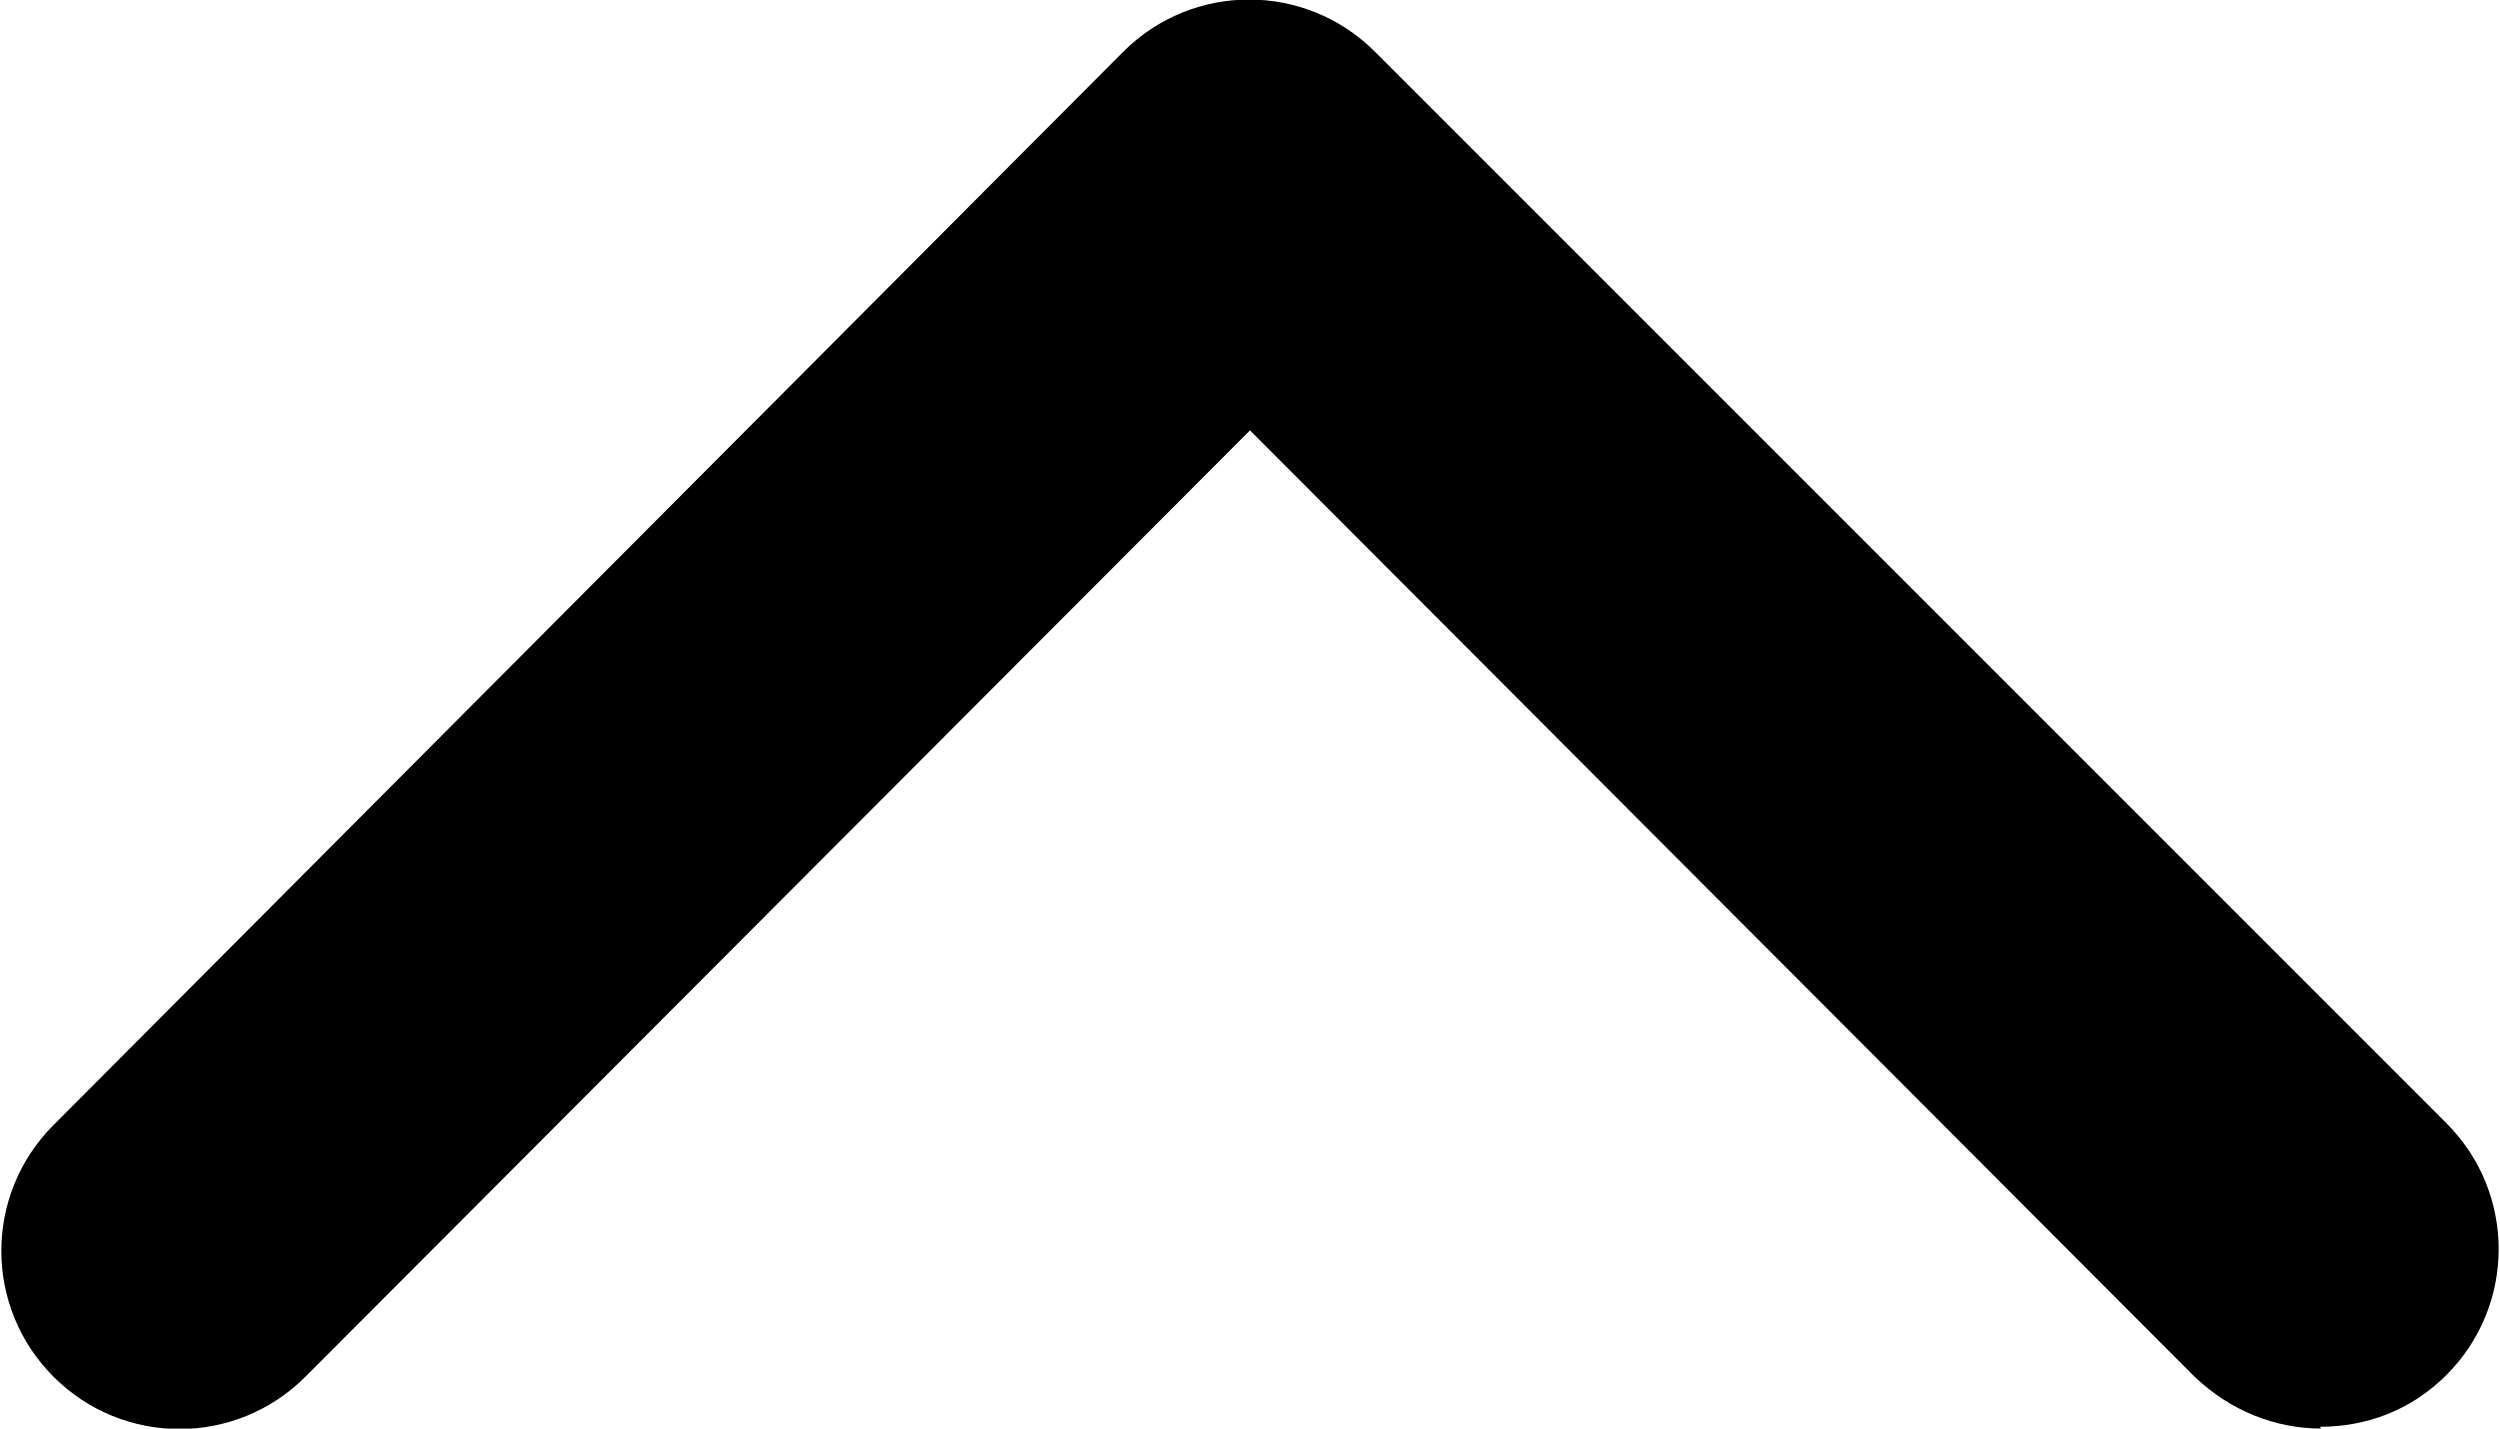
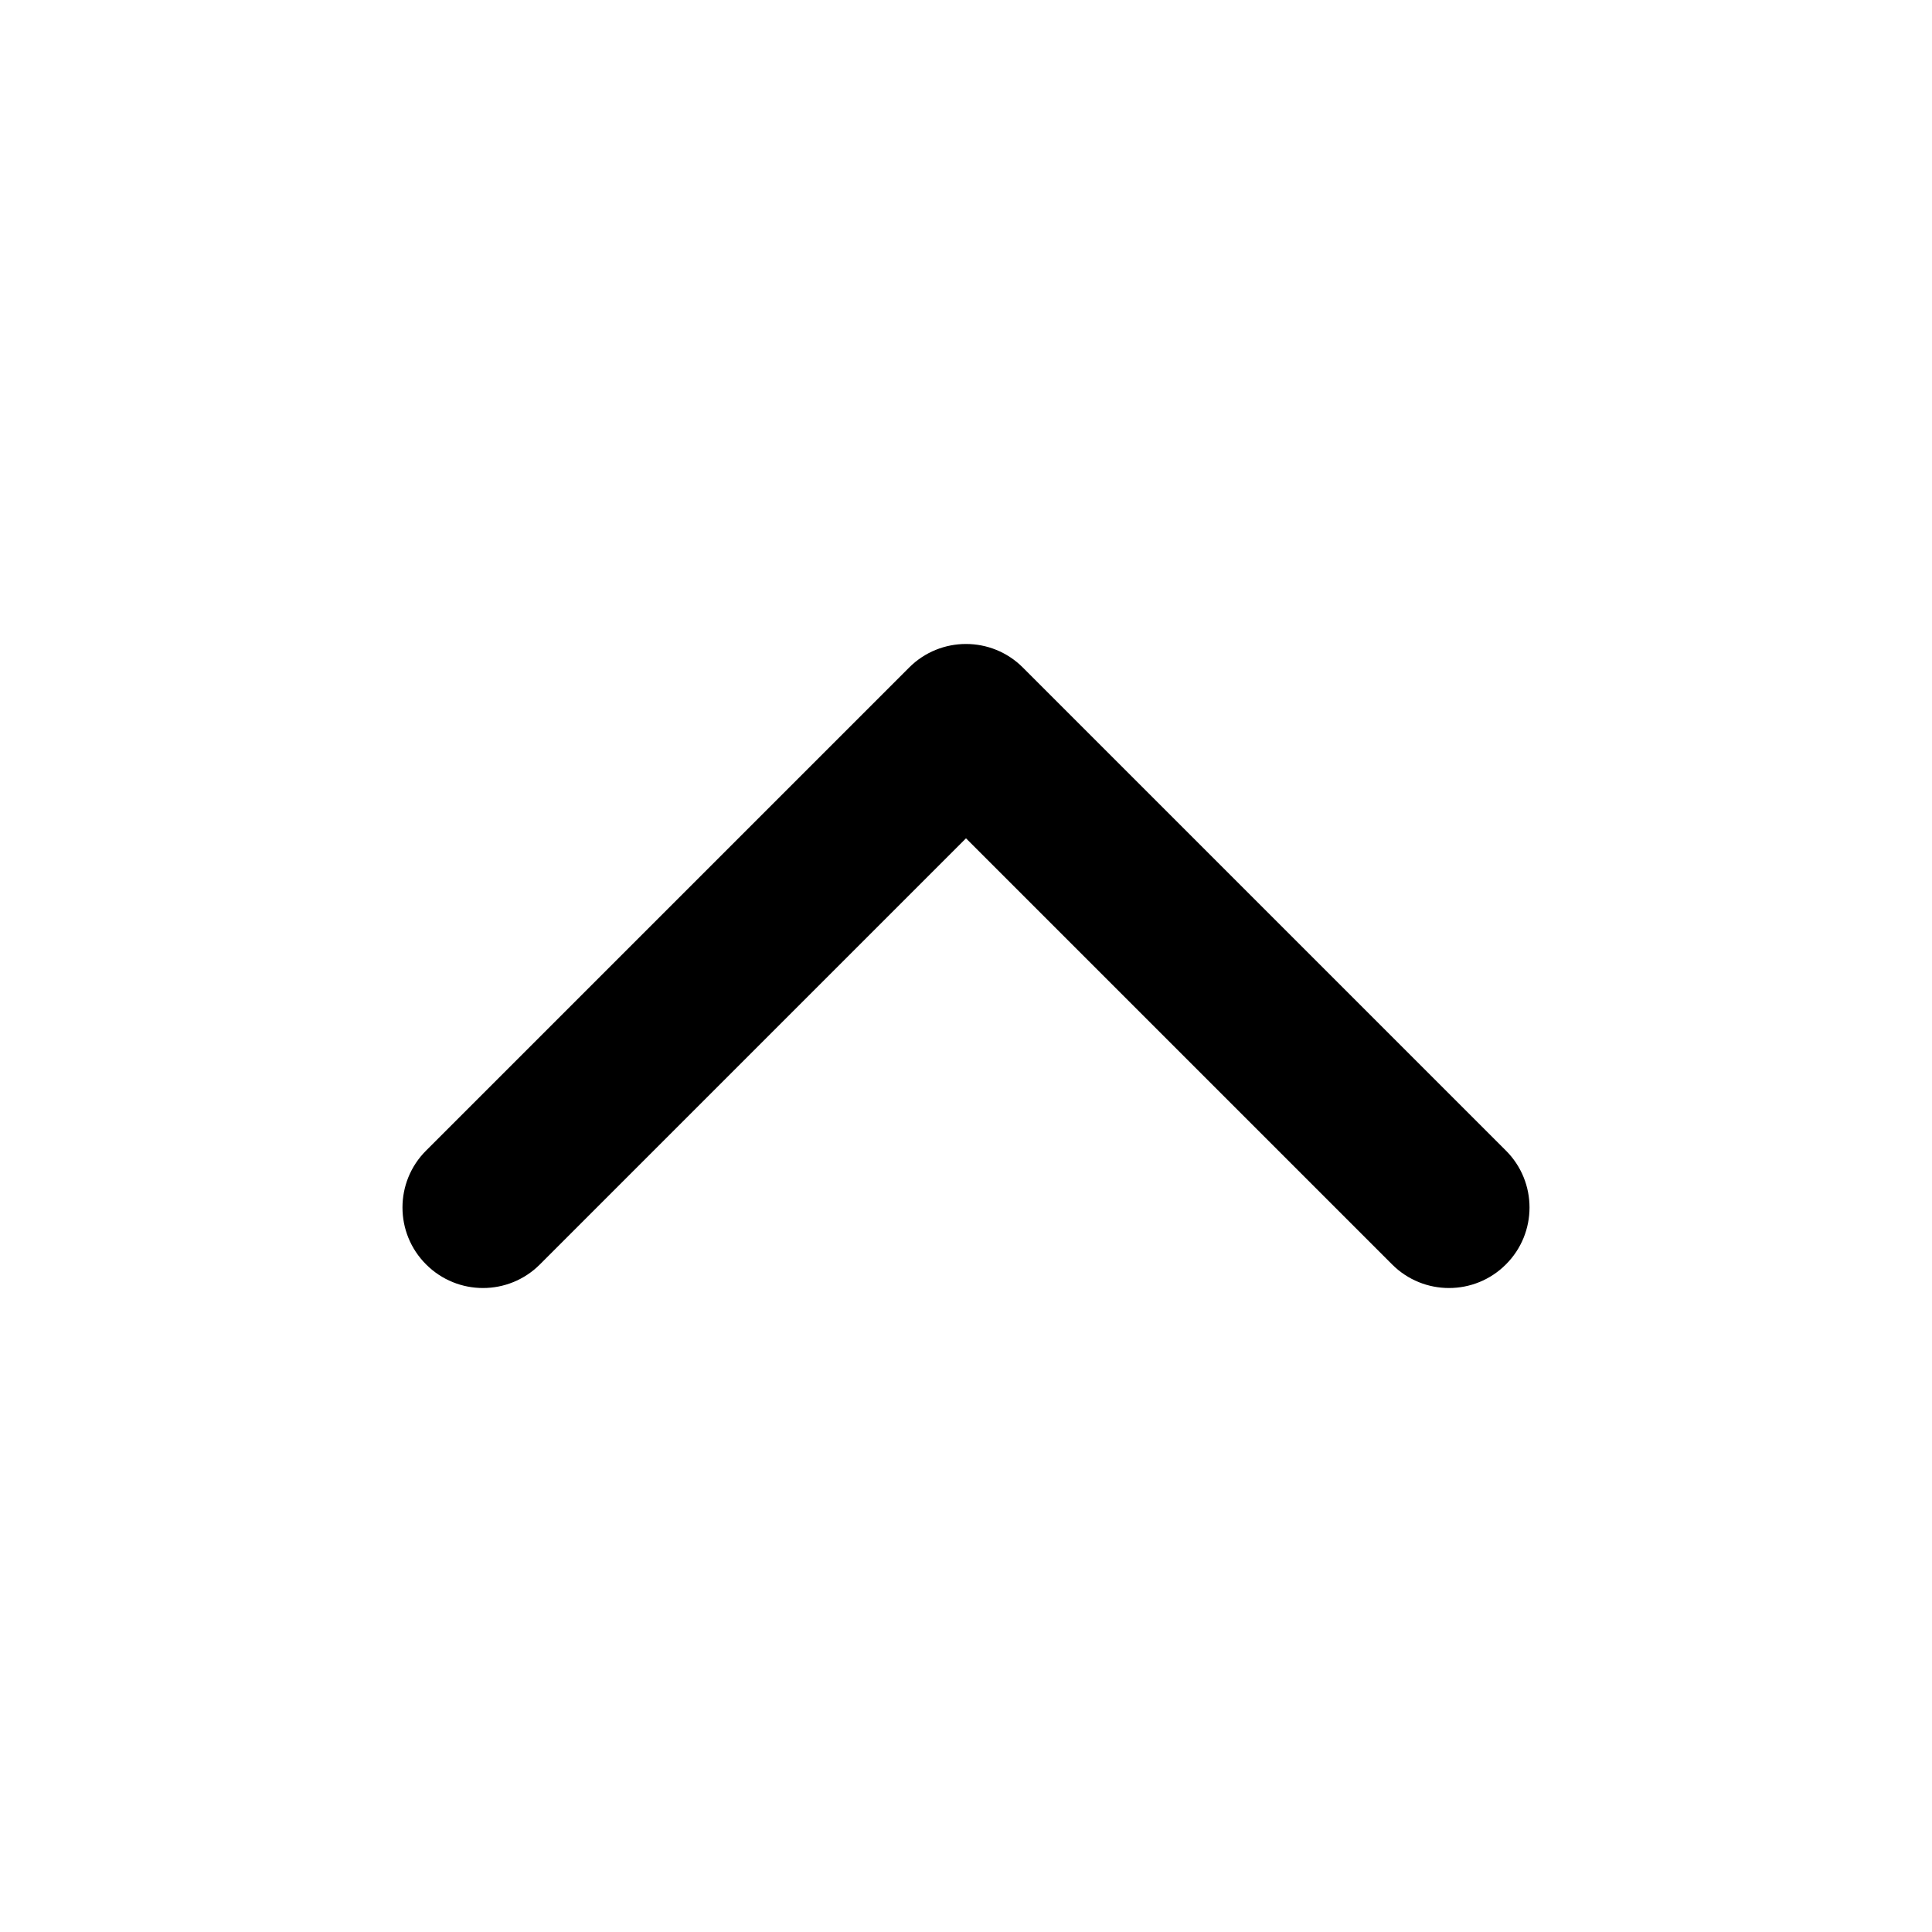
- <svg xmlns="http://www.w3.org/2000/svg" id="Layer_1" width="14" height="8" viewBox="0 0 14 8">
-   <defs>
-     <clipPath id="clippath">
-       <rect width="14" height="8" style="fill:none; stroke-width:0px;" />
-     </clipPath>
-   </defs>
-   <g style="clip-path:url(#clippath);">
-     <path d="m13,8c-.26,0-.51-.1-.71-.29L7,2.41,1.71,7.71c-.39.39-1.02.39-1.41,0s-.39-1.02,0-1.41L6.29.29c.39-.39,1.02-.39,1.41,0l6,6c.39.39.39,1.02,0,1.41-.2.2-.45.29-.71.29Z" style="stroke-width:0px;" />
-   </g>
+ <svg xmlns="http://www.w3.org/2000/svg" width="24" height="24" viewBox="0 0 24 24" fill="none">
+   <path fill-rule="evenodd" clip-rule="evenodd" d="M11.293 8.293C11.683 7.902 12.317 7.902 12.707 8.293L18.707 14.293C19.098 14.683 19.098 15.317 18.707 15.707C18.317 16.098 17.683 16.098 17.293 15.707L12 10.414L6.707 15.707C6.317 16.098 5.683 16.098 5.293 15.707C4.902 15.317 4.902 14.683 5.293 14.293L11.293 8.293Z" fill="currentColor" />
</svg>
